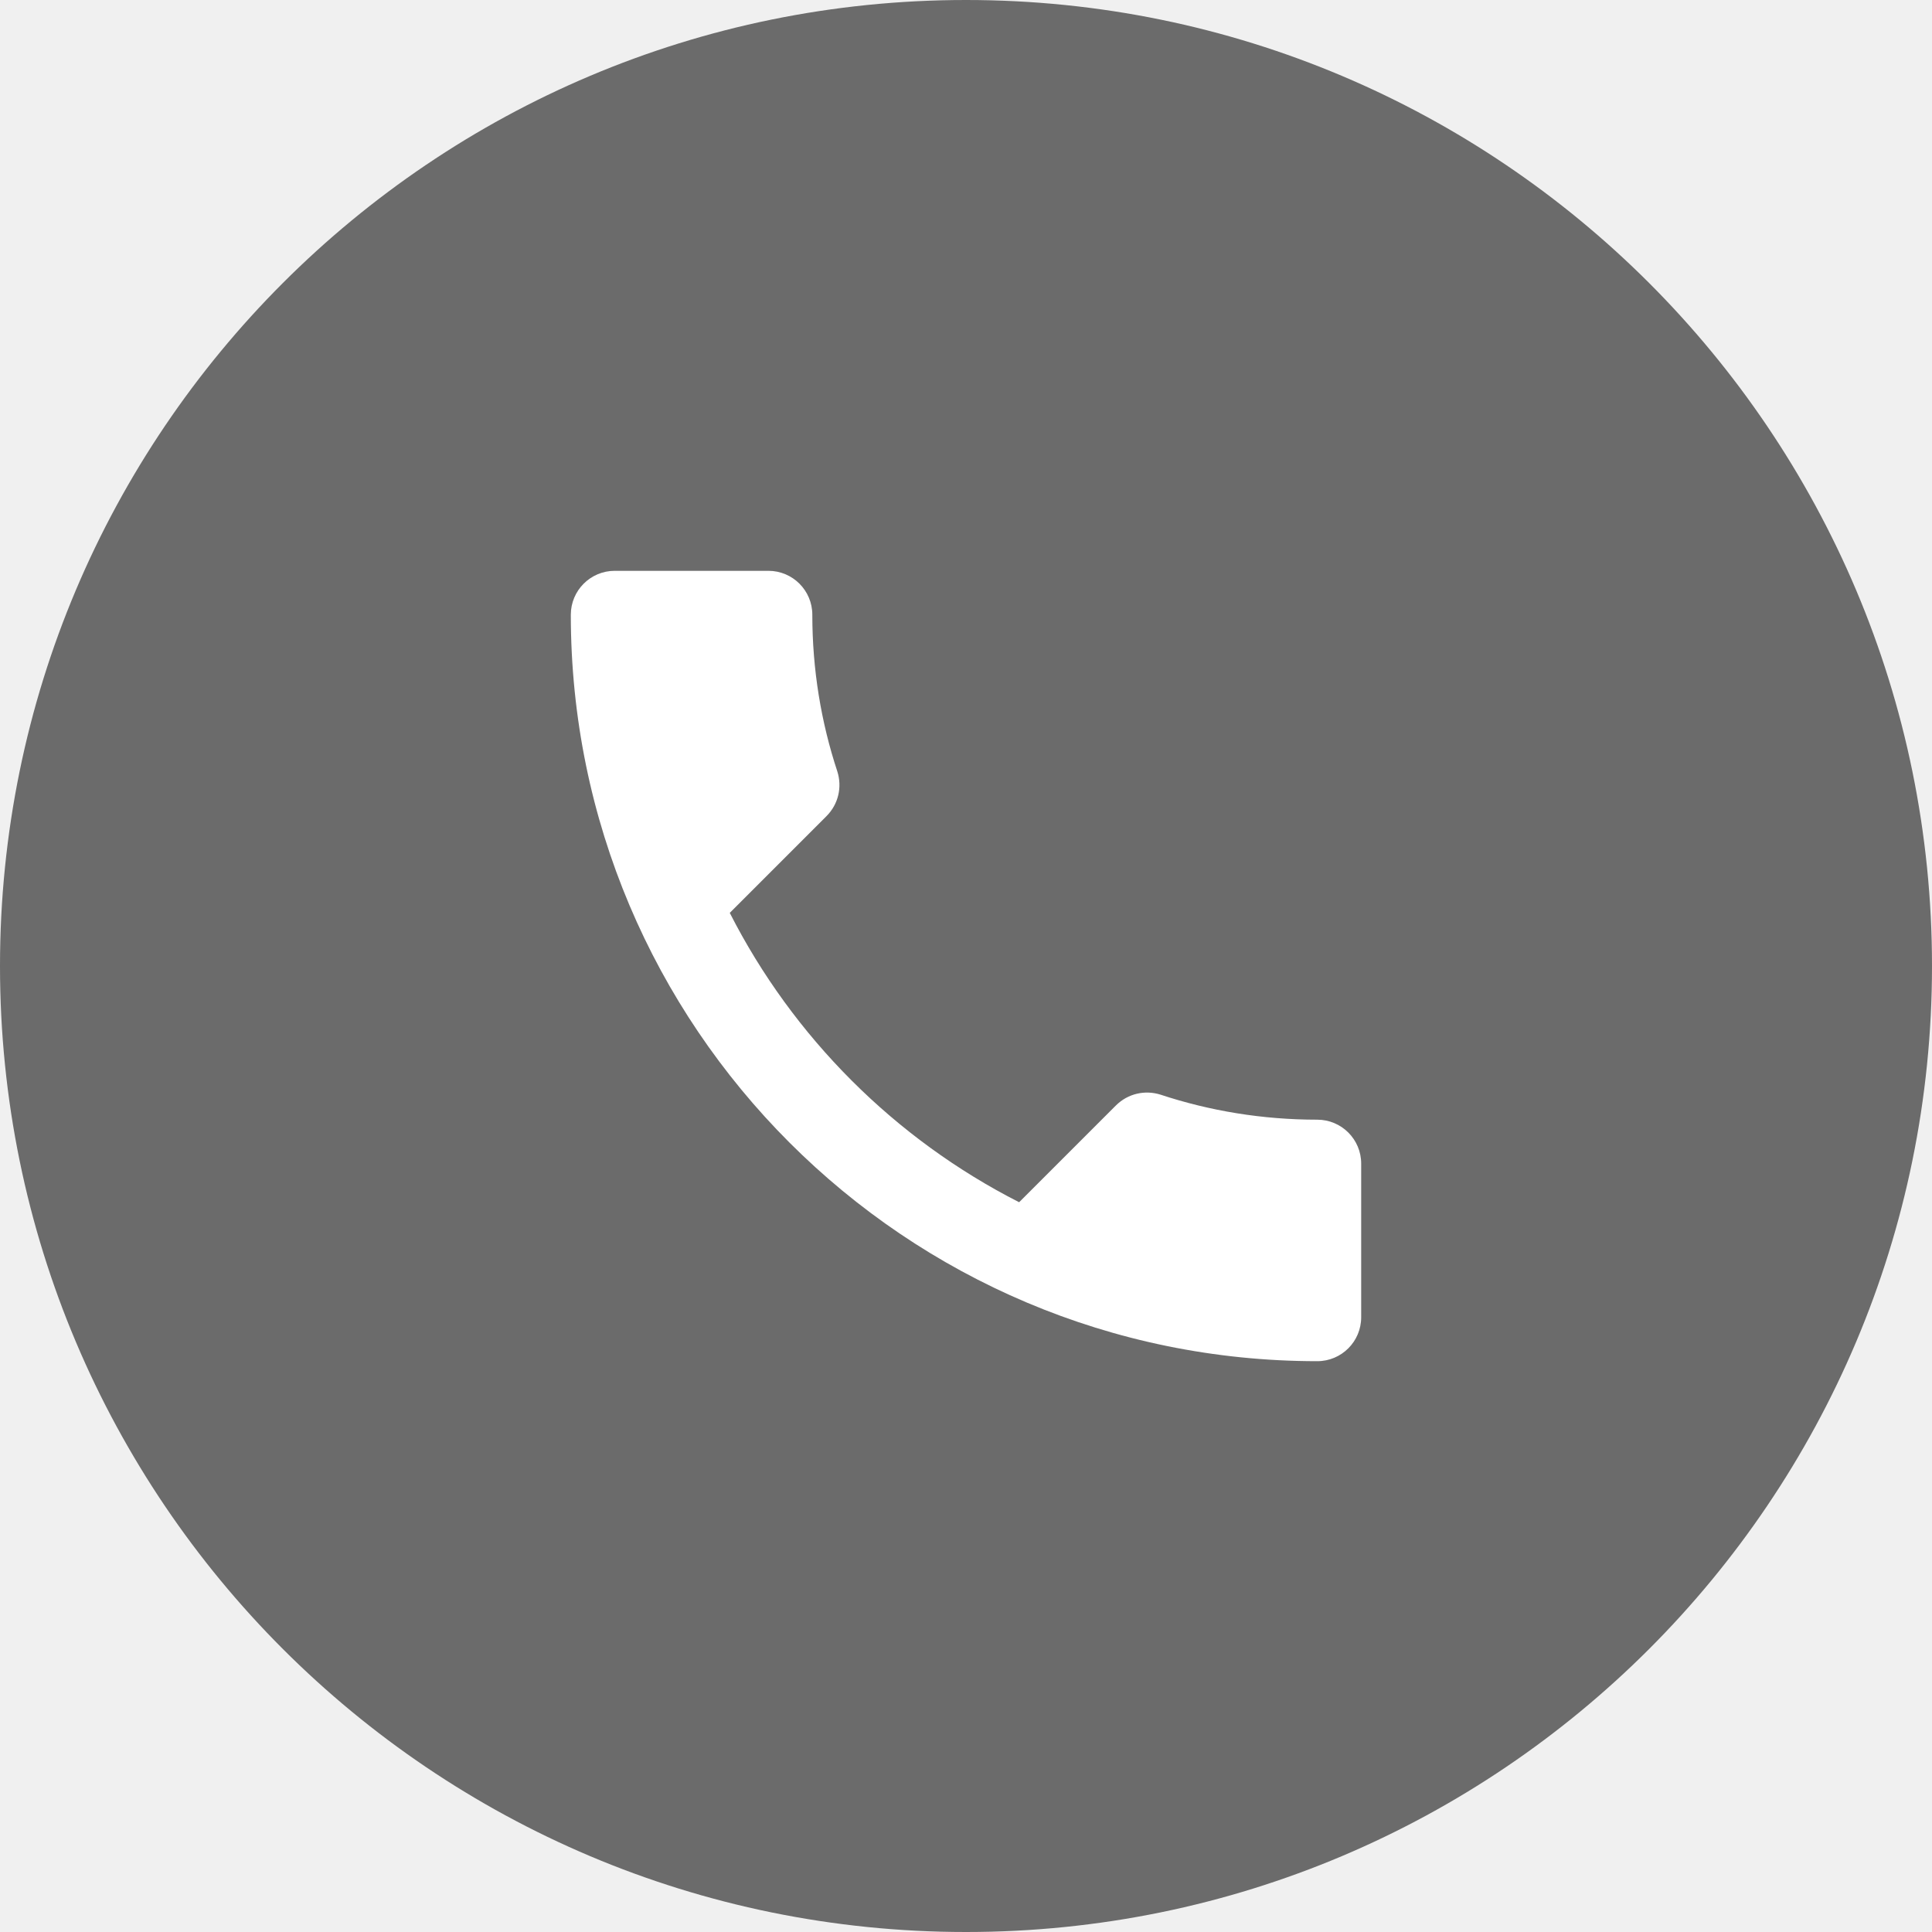
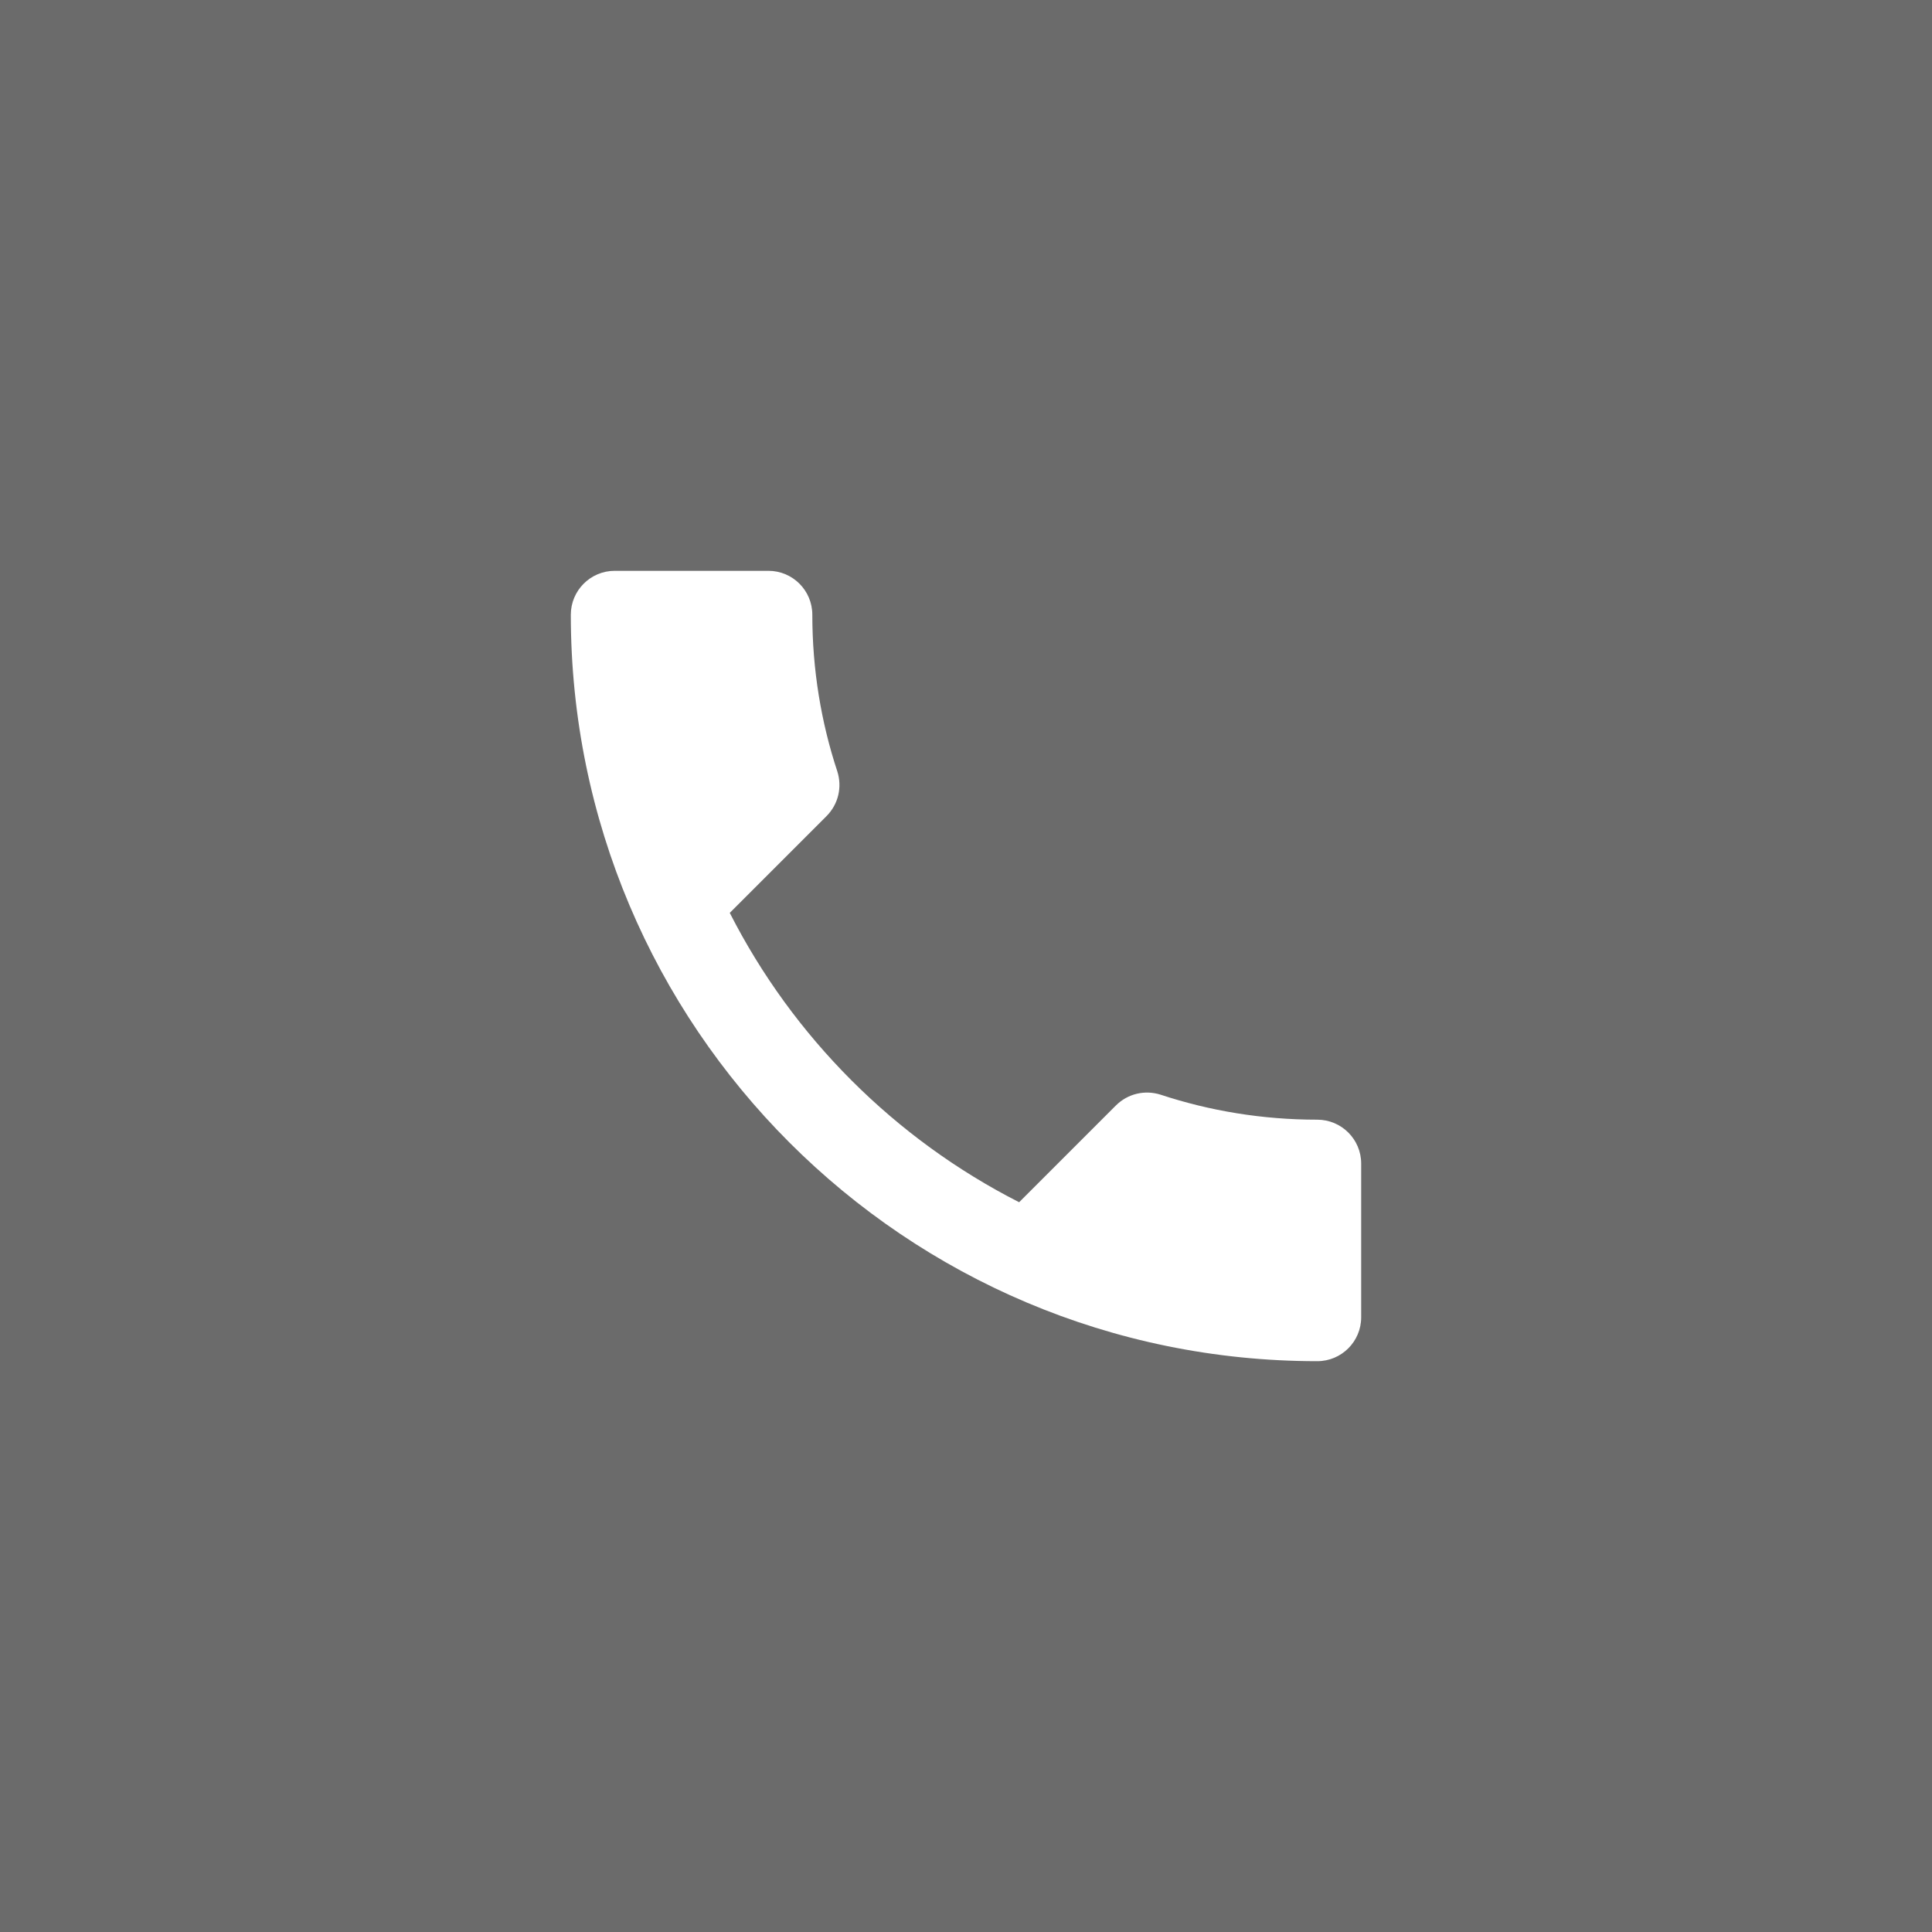
<svg xmlns="http://www.w3.org/2000/svg" viewBox="0 0 44 44" height="22" width="22" version="1.1">
-   <circle r="22" cx="22" cy="22" fill="#6B6B6B" />
+   <rect width="44" height="44" fill="#6B6B6B" />
  <g transform="translate(10, 10)">
    <path fill="#fff" d="M6.62,10.79C8.06,13.62 10.38,15.94 13.21,17.38L15.41,15.18C15.69,14.9 16.08,14.82 16.43,14.93C17.55,15.3 18.75,15.5 20,15.5A1,1 0 0,1 21,16.5V20A1,1 0 0,1 20,21A17,17 0 0,1 3,4A1,1 0 0,1 4,3H7.5A1,1 0 0,1 8.5,4C8.5,5.25 8.7,6.45 9.07,7.57C9.18,7.92 9.1,8.31 8.82,8.59L6.62,10.79Z" />
  </g>
</svg>
